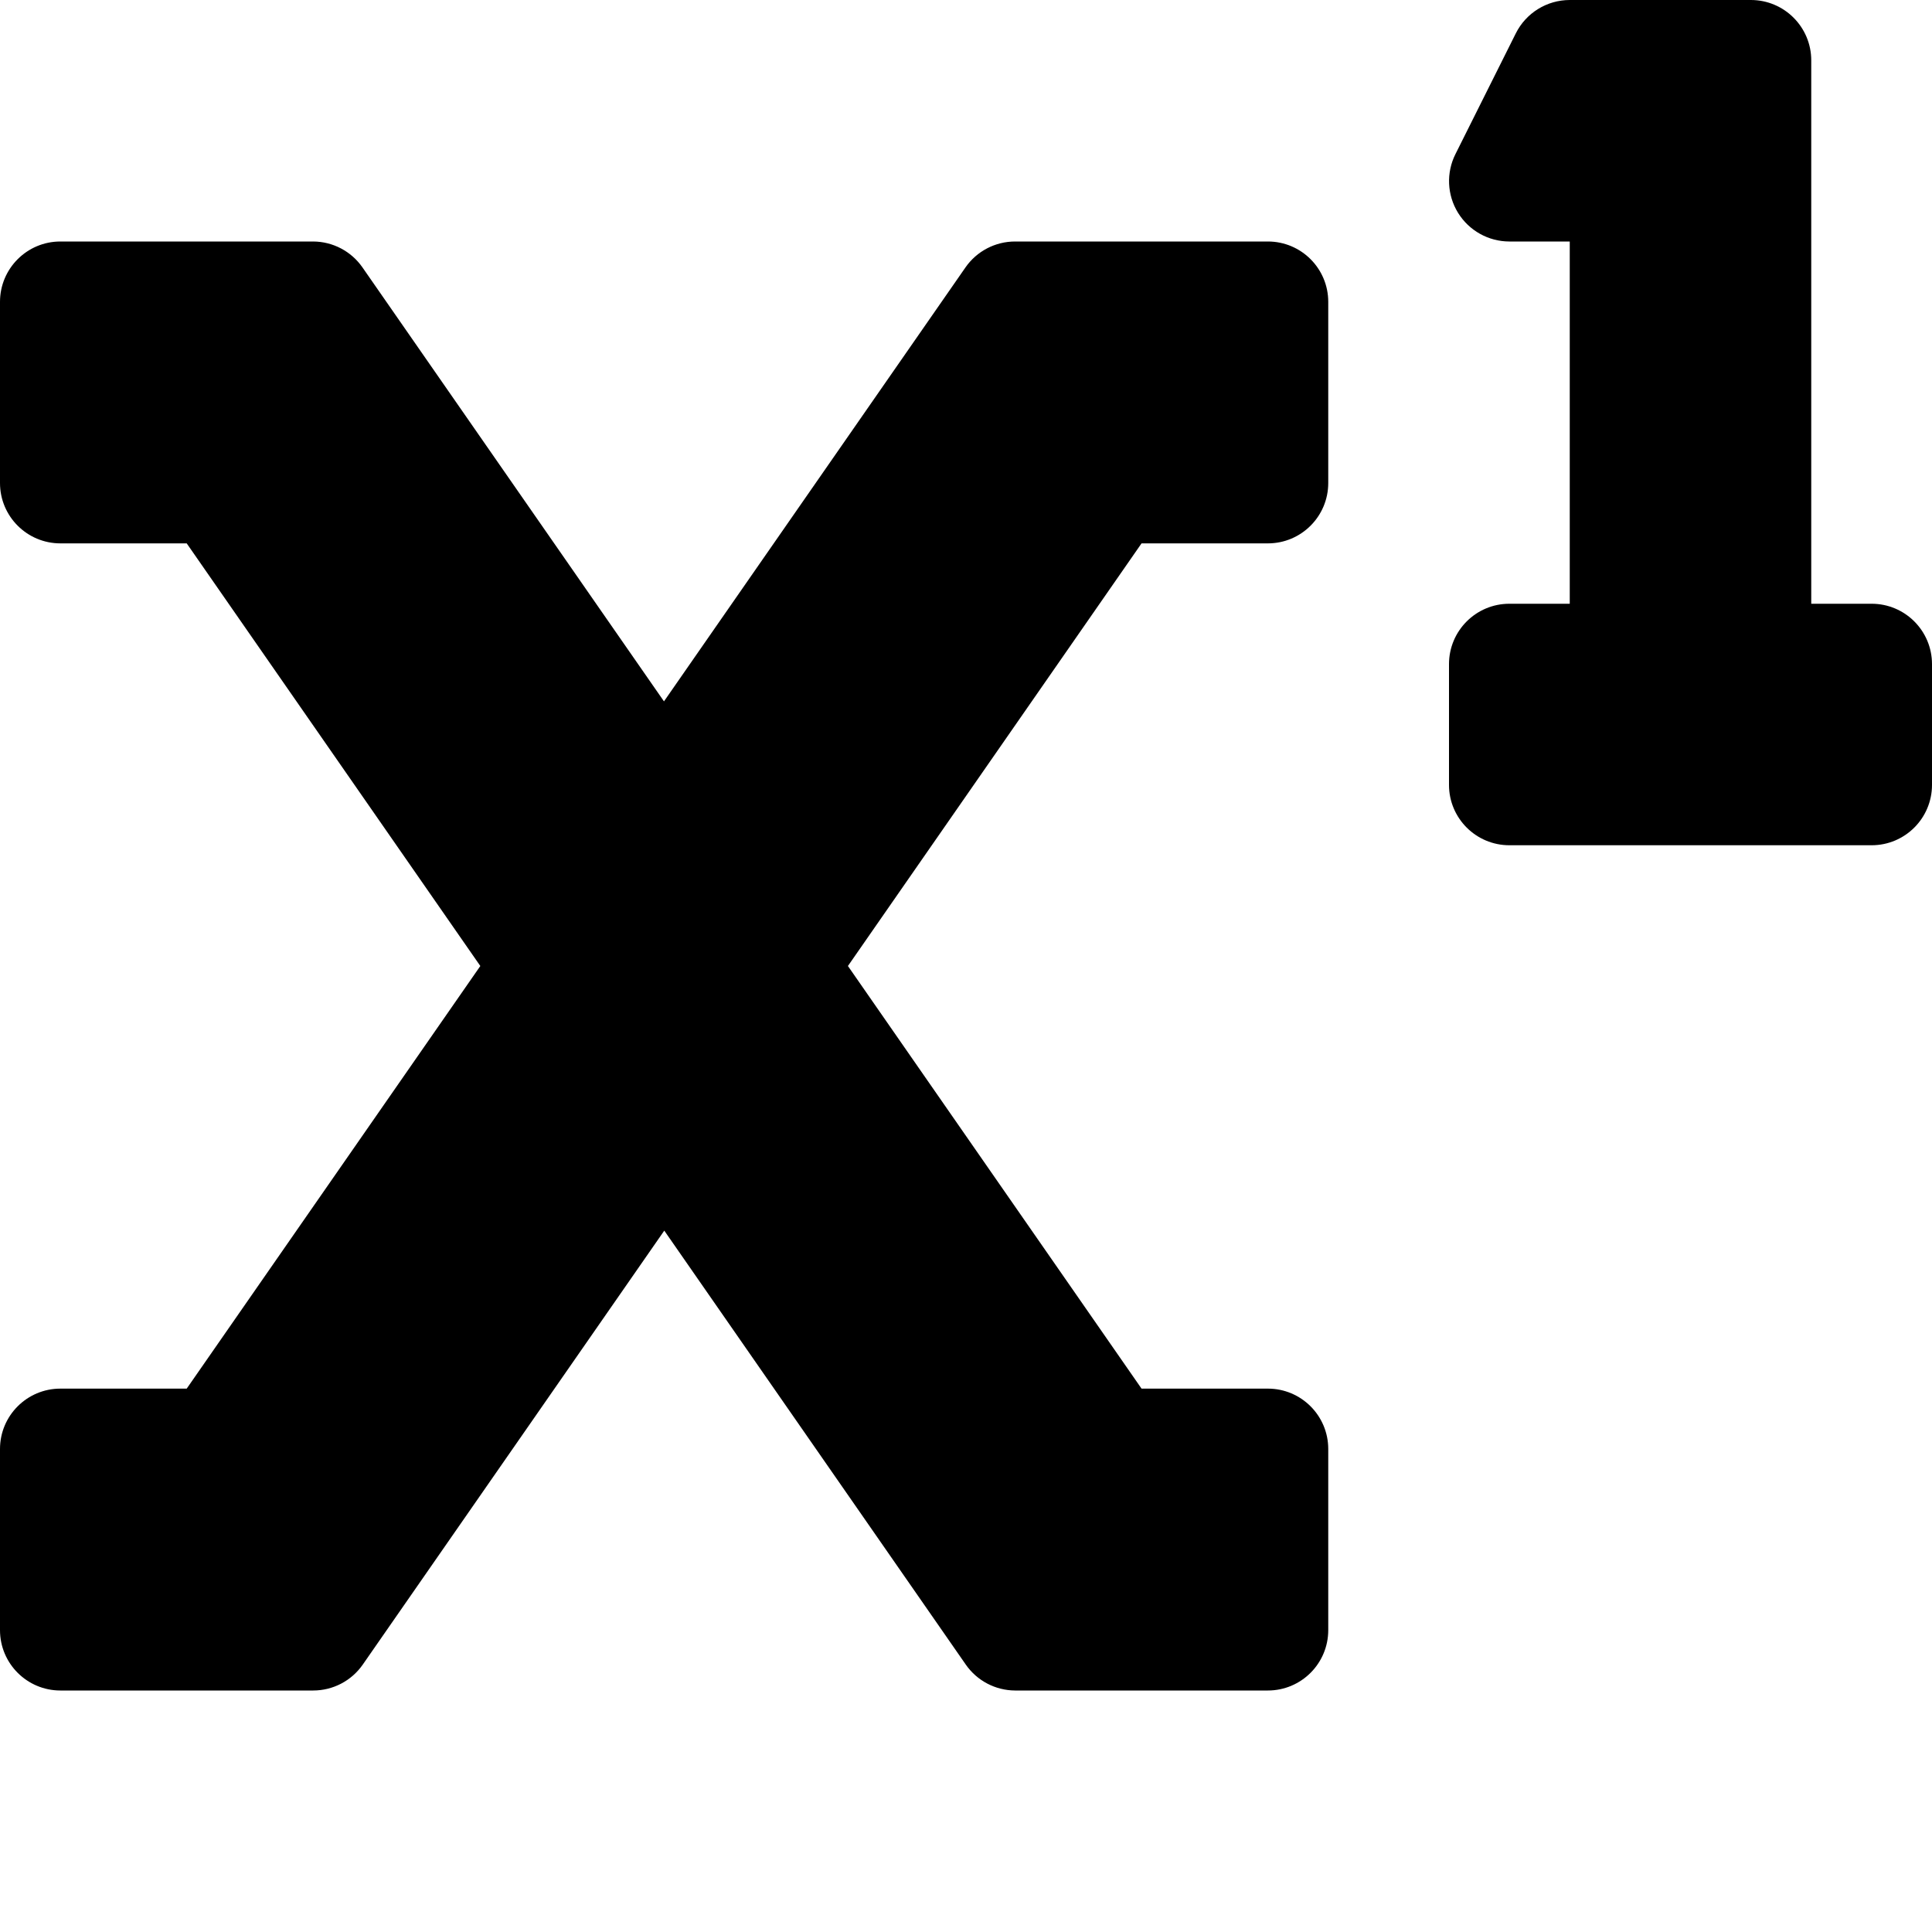
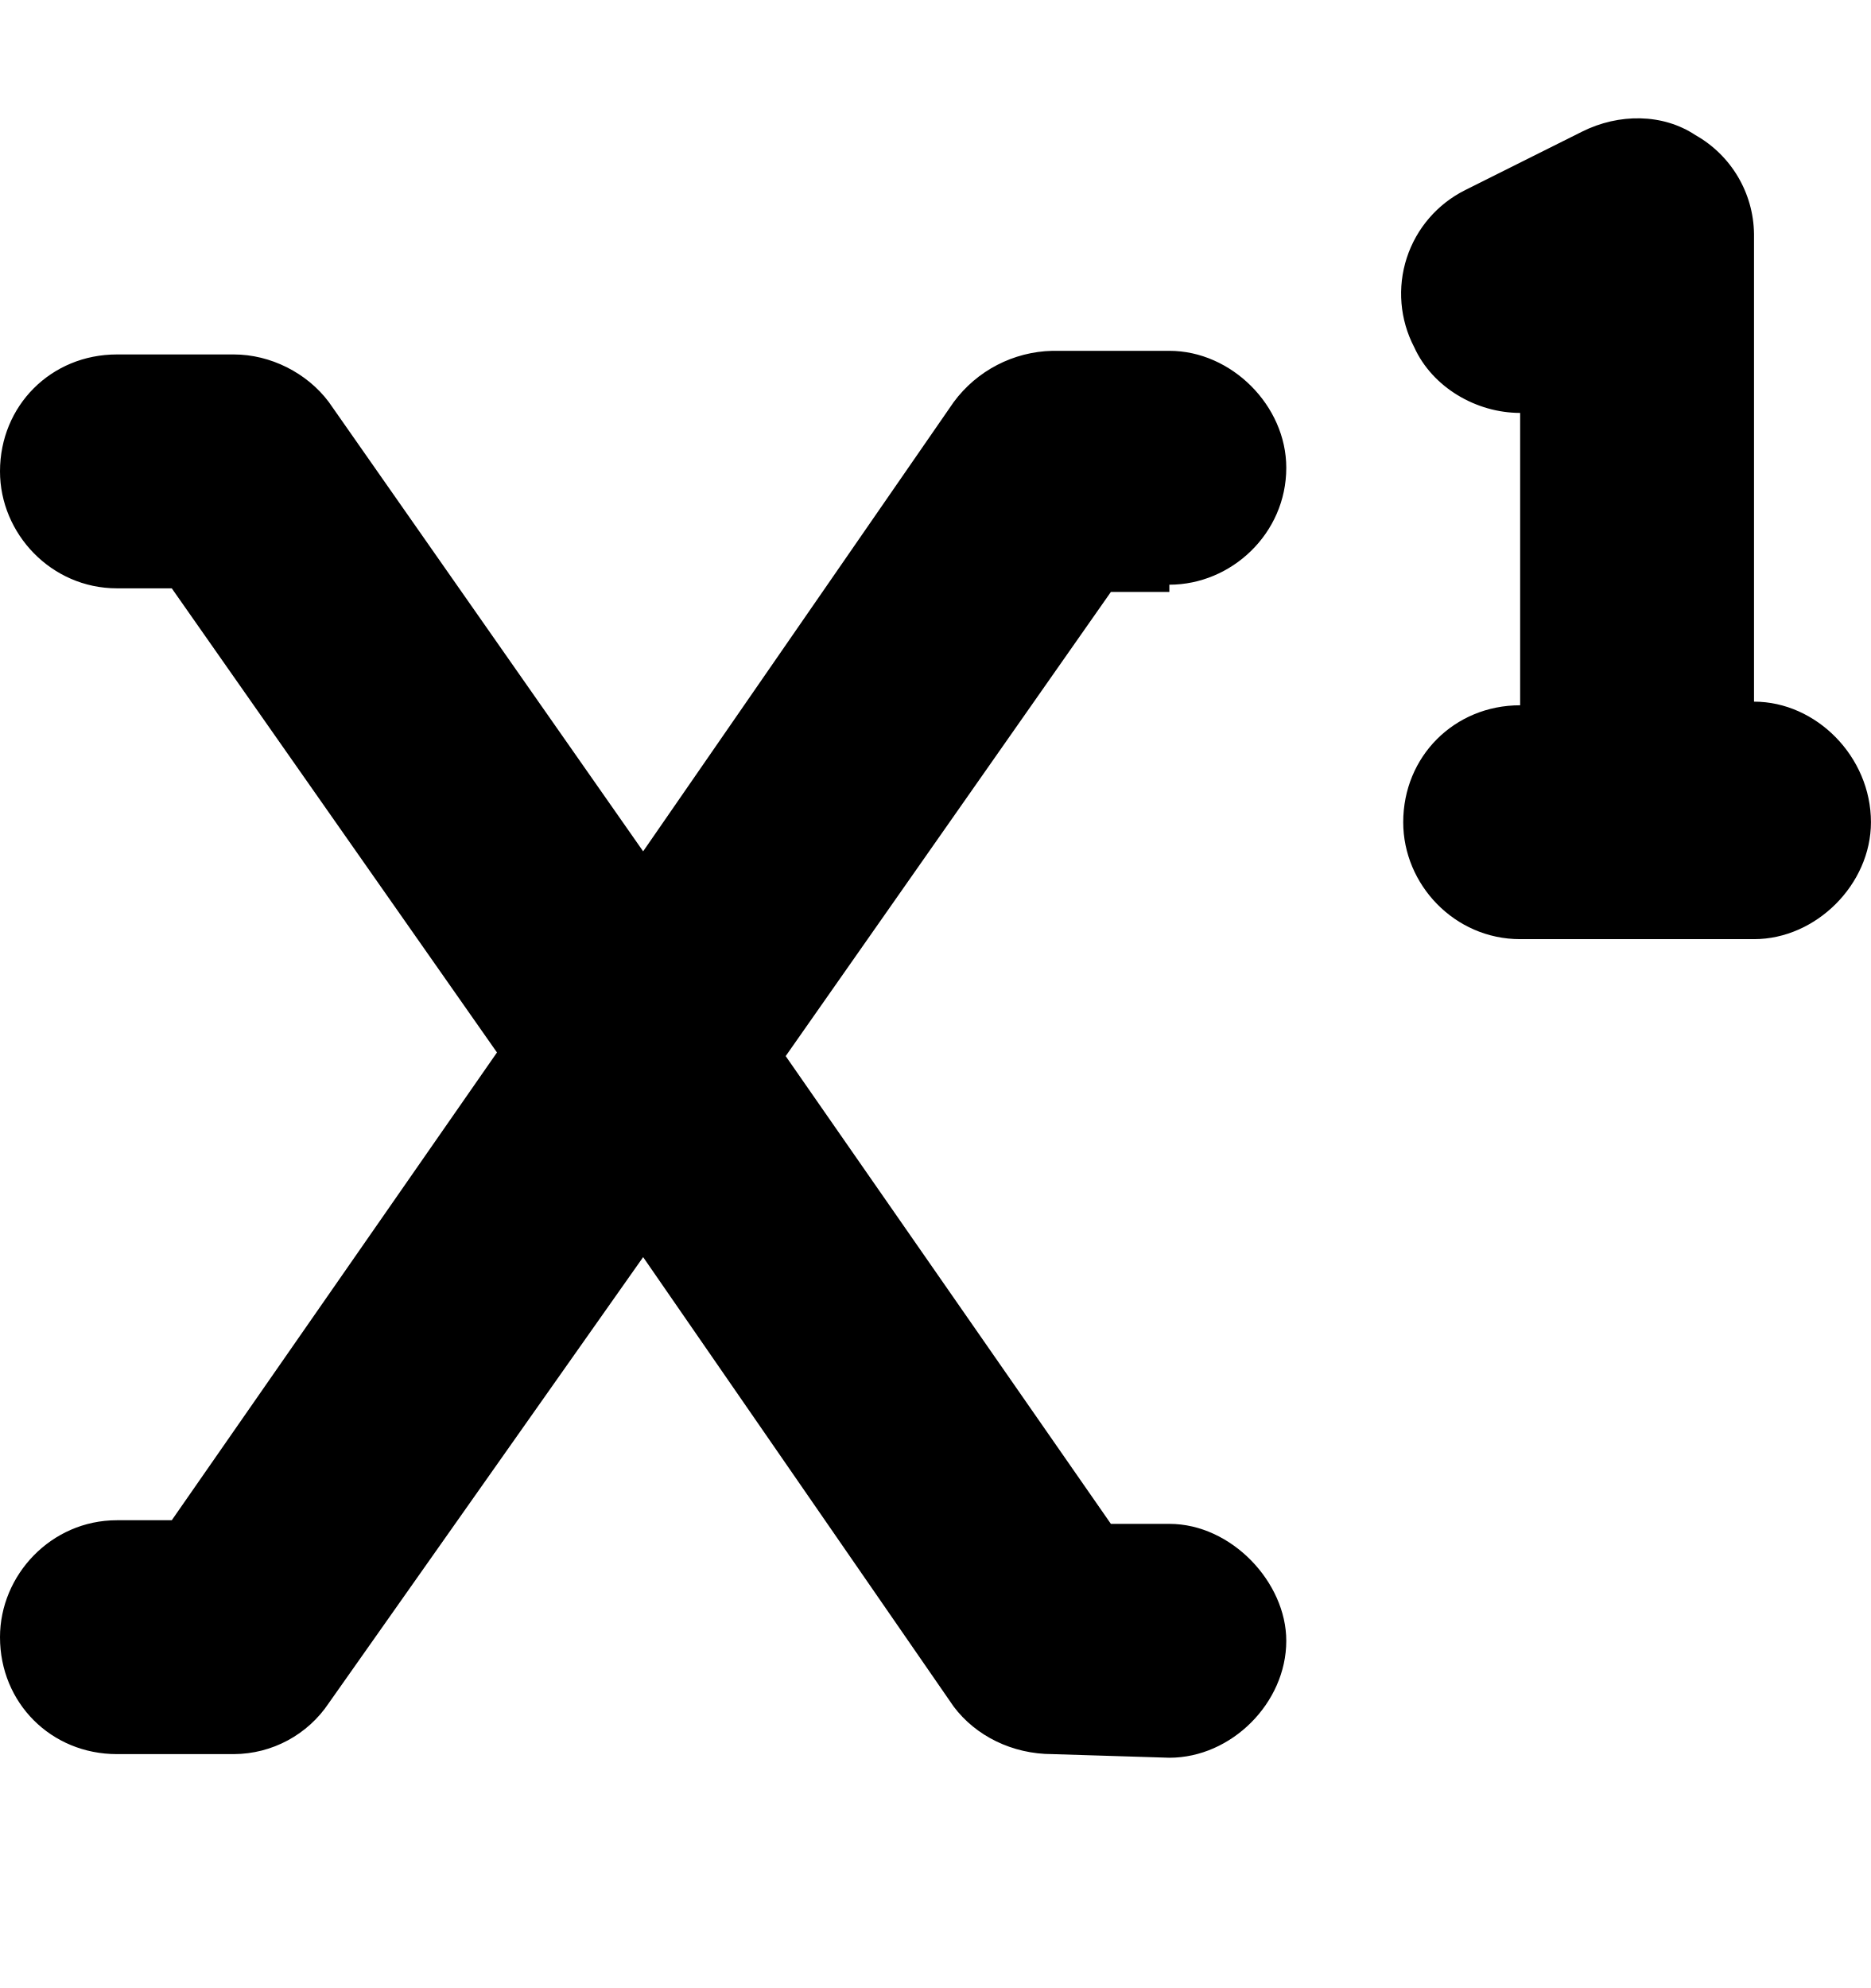
- <svg xmlns="http://www.w3.org/2000/svg" id="icon-superscript" viewBox="0 0 512 512">
-   <path d="M496 160h-16V16a16 16 0 0 0-16-16h-48a16 16 0 0 0-14.29 8.83l-16 32A16 16 0 0 0 400 64h16v96h-16a16 16 0 0 0-16 16v32a16 16 0 0 0 16 16h96a16 16 0 0 0 16-16v-32a16 16 0 0 0-16-16zM336 64h-67a16 16 0 0 0-13.14 6.87l-79.9 115-79.9-115A16 16 0 0 0 83 64H16A16 16 0 0 0 0 80v48a16 16 0 0 0 16 16h33.48l77.81 112-77.81 112H16a16 16 0 0 0-16 16v48a16 16 0 0 0 16 16h67a16 16 0 0 0 13.14-6.87l79.9-115 79.9 115A16 16 0 0 0 269 448h67a16 16 0 0 0 16-16v-48a16 16 0 0 0-16-16h-33.48l-77.81-112 77.81-112H336a16 16 0 0 0 16-16V80a16 16 0 0 0-16-16z" />
+ <svg xmlns="http://www.w3.org/2000/svg" id="icon-superscript" viewBox="0 0 16 17">
+   <path d="M15 6V2a.985.985 0 0 0-.5-.844c-.281-.187-.656-.187-.969-.031l-1 .5a.99.99 0 0 0-.437 1.344c.156.344.531.562.906.562v2.5c-.563 0-1 .438-1 1 0 .532.438 1 1 1h2c.531 0 1-.469 1-1C16 6.47 15.531 6 15 6Zm-5-1c.531 0 1-.438 1-1 0-.531-.469-1-1-1H9a1.08 1.08 0 0 0-.844.438L5.5 7.28 2.812 3.438c-.187-.25-.5-.407-.812-.407H1c-.563 0-1 .438-1 1 0 .532.438 1 1 1h.469L4.25 9l-2.781 4H1c-.563 0-1 .469-1 1 0 .563.438 1 1 1h1a.982.982 0 0 0 .813-.438L5.5 10.75l2.656 3.844c.188.25.5.406.844.406l1 .031c.531 0 1-.469 1-1 0-.5-.469-1-1-1h-.5l-2.781-4L9.5 5.062h.5V5Z" />
</svg>
